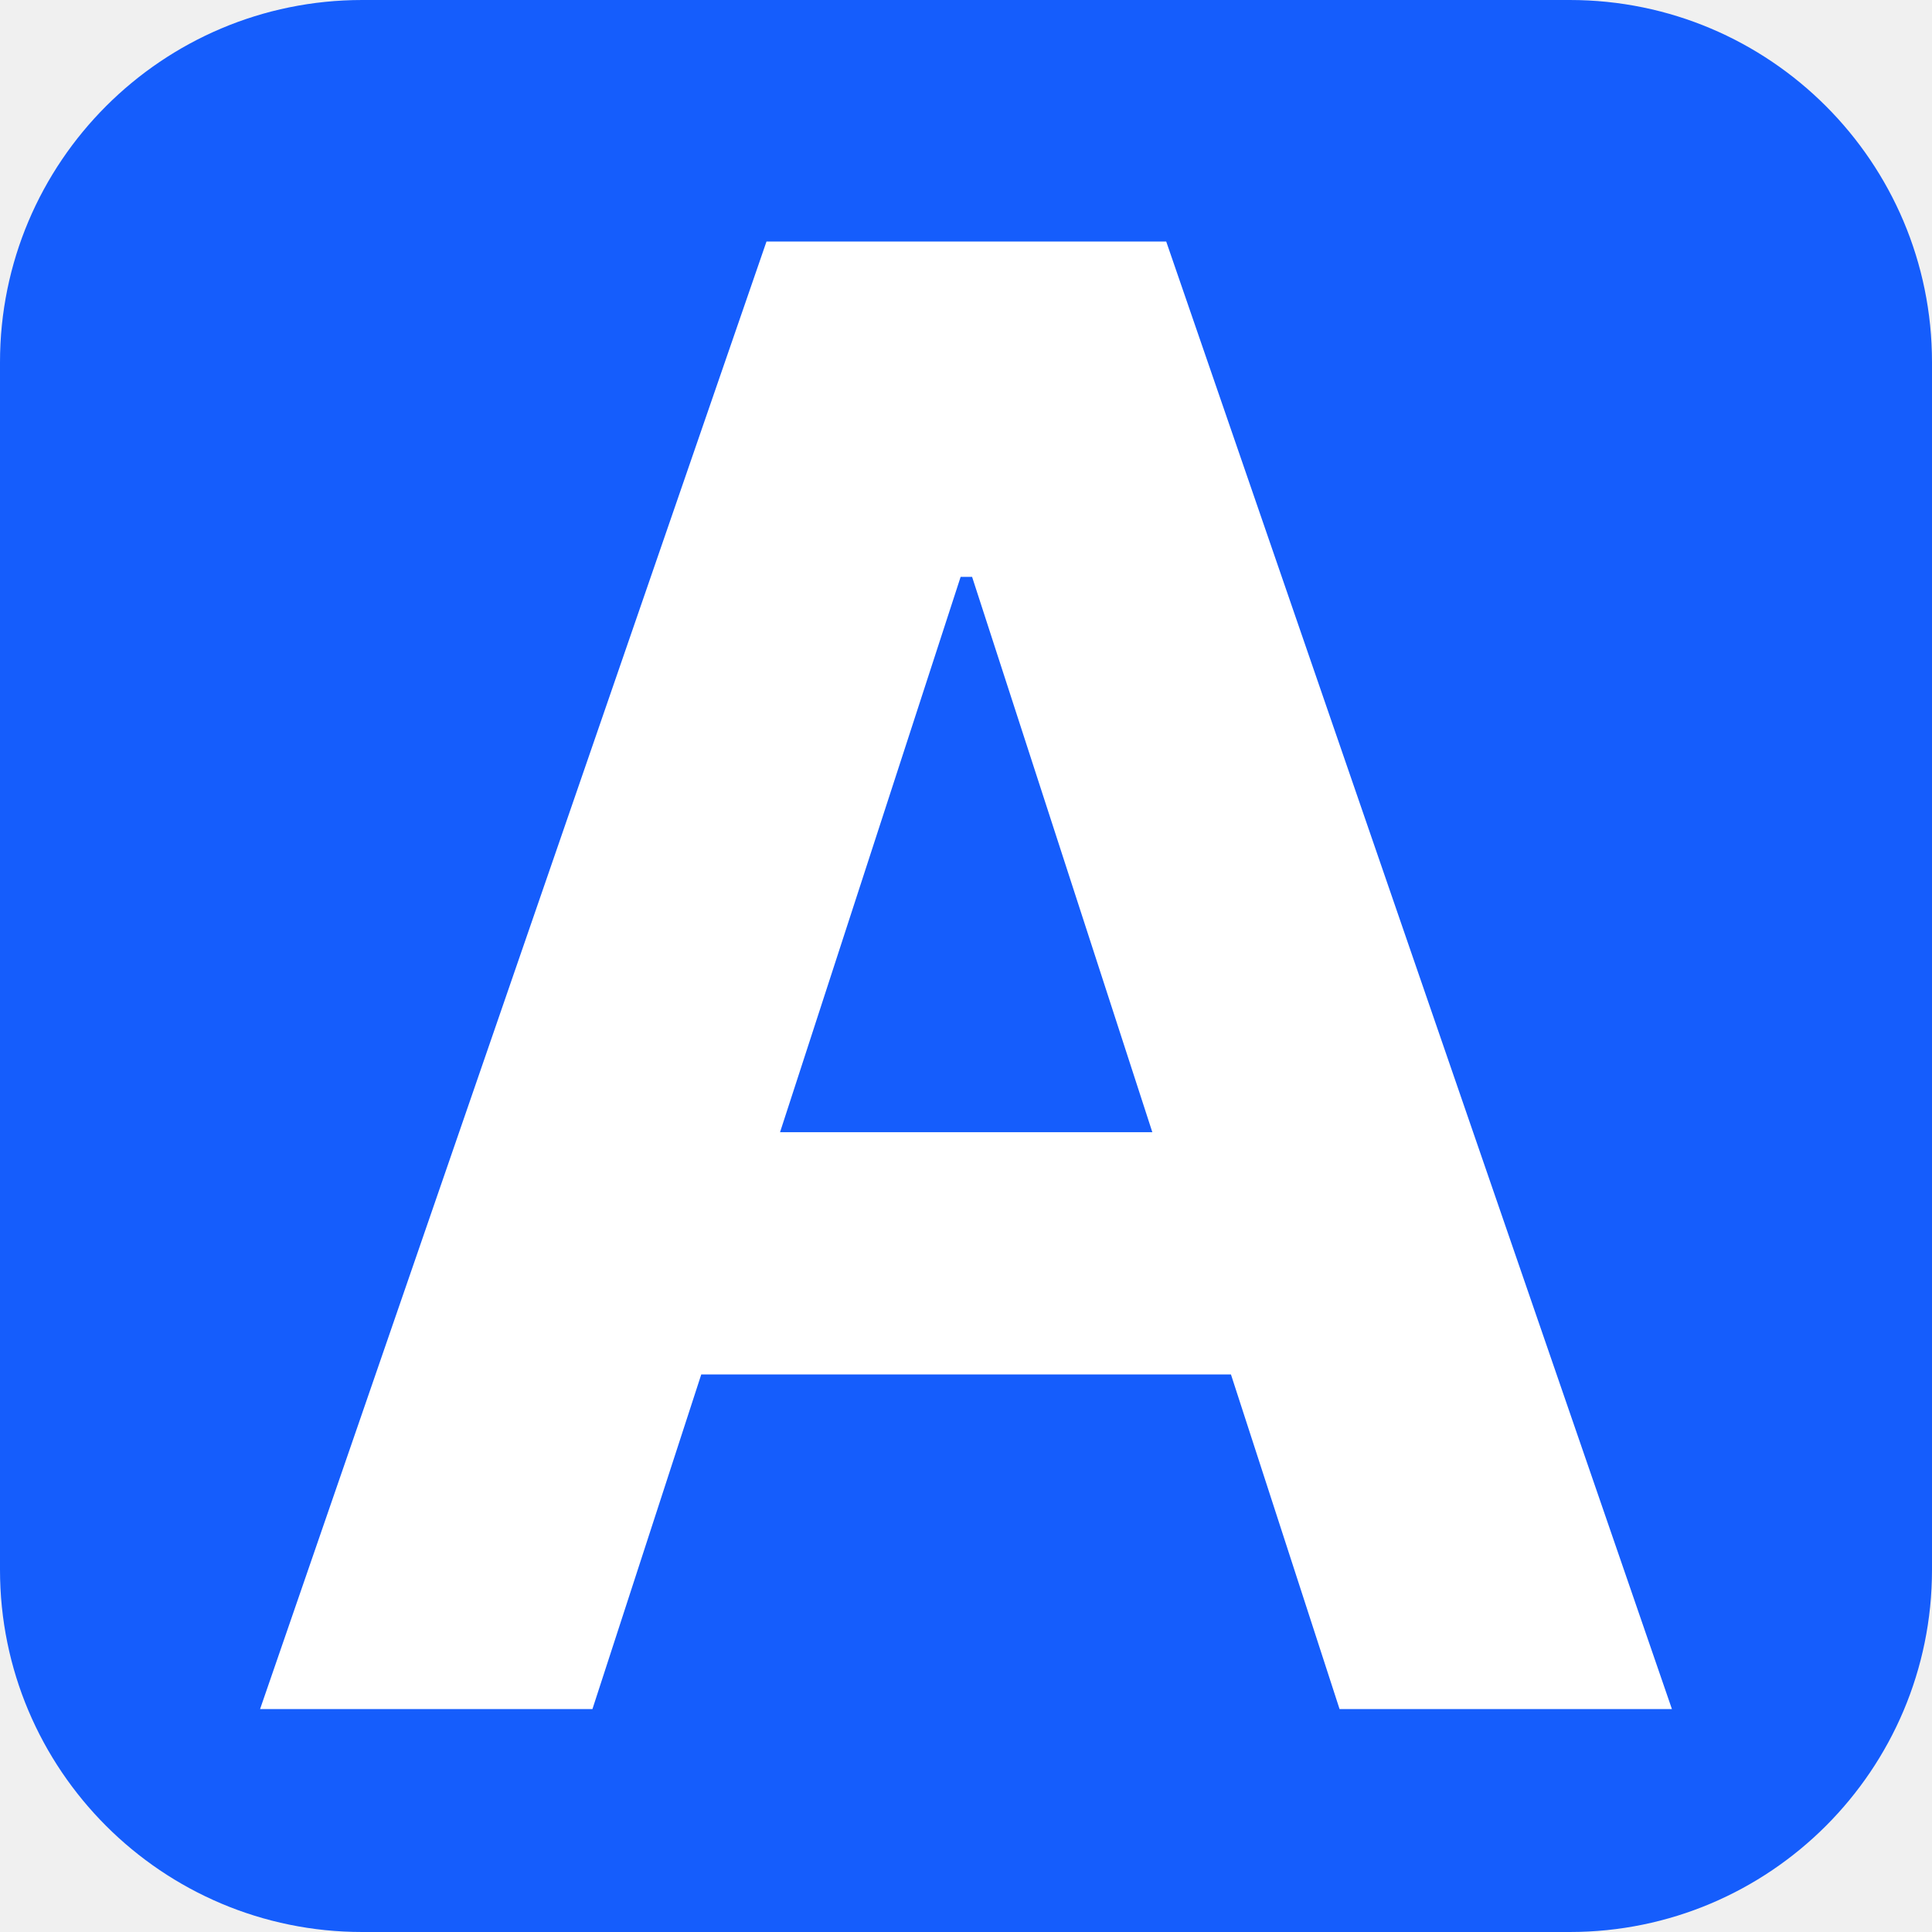
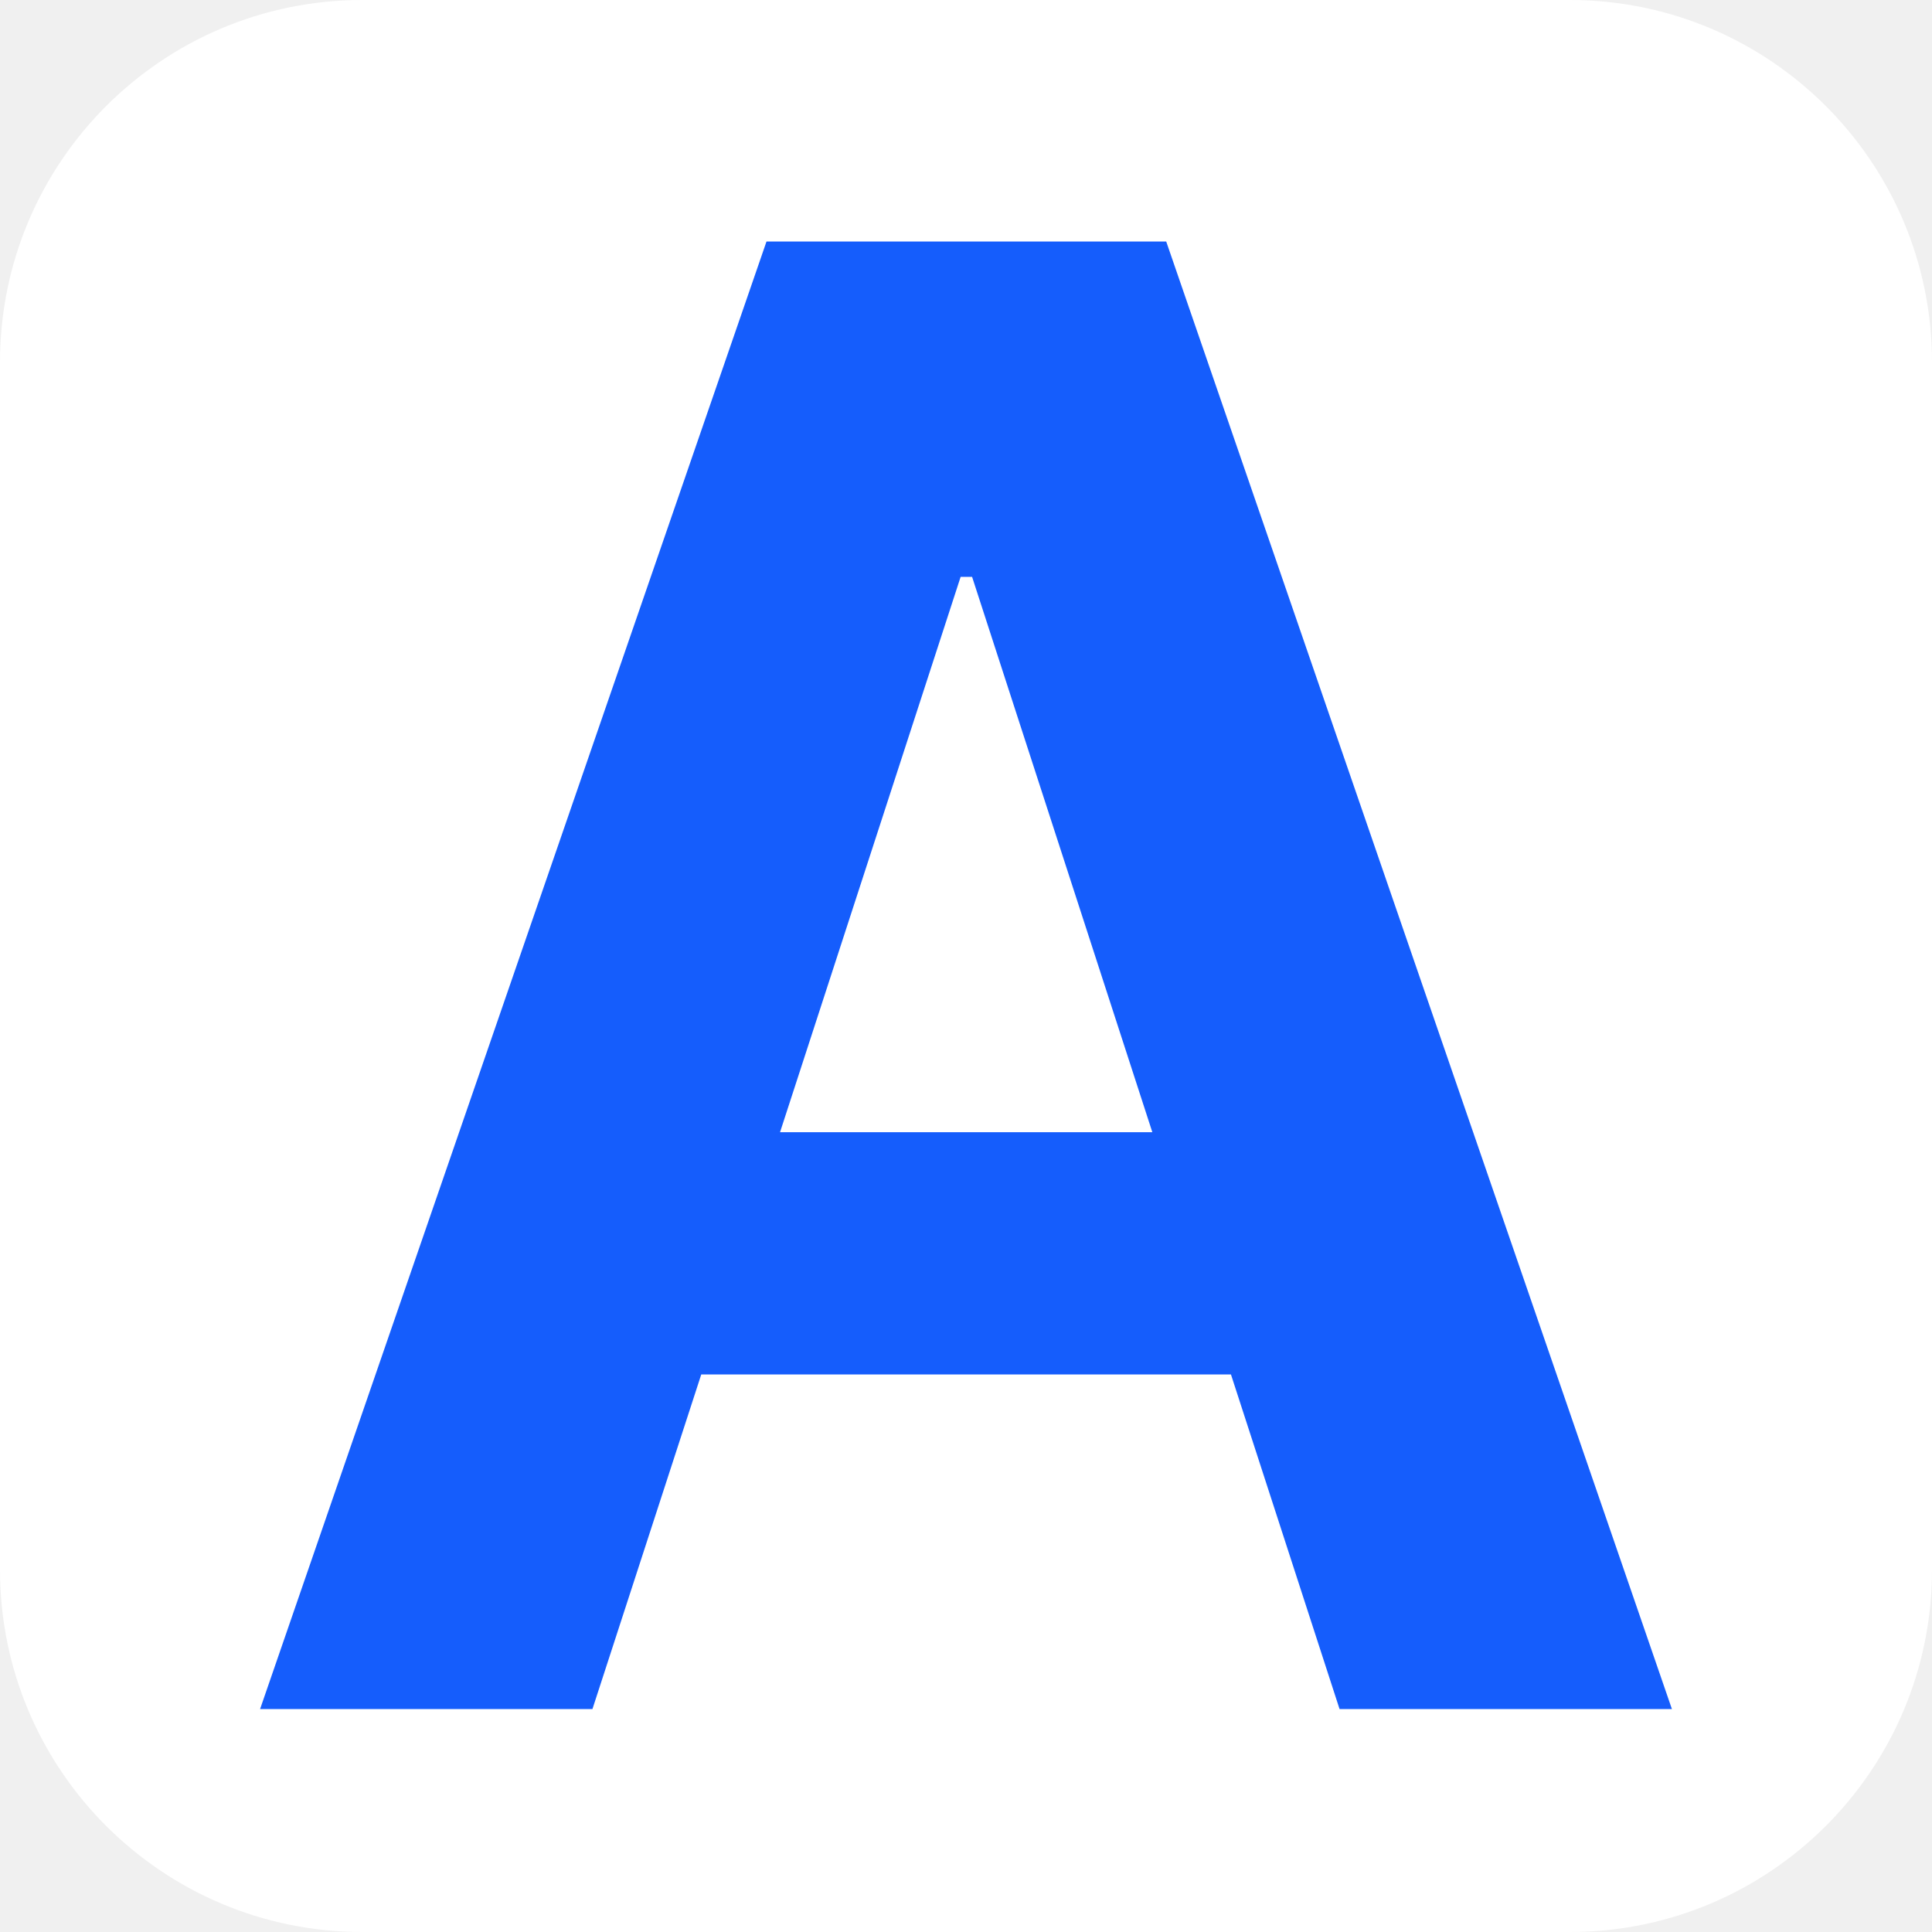
<svg xmlns="http://www.w3.org/2000/svg" width="104" height="104" viewBox="0 0 104 104" fill="none">
-   <rect width="104" height="104" rx="19.5" fill="#155DFC" />
-   <path d="M31.891 92H14L41.261 13H62.777L90 92H72.109L52.328 31.053H51.711L31.891 92ZM30.773 60.948H73.034V73.986H30.773V60.948Z" fill="white" />
+   <rect width="104" height="104" rx="19.5" fill="white" />
+   <path d="M31.891 92H14L41.261 13H62.777L90 92H72.109L52.328 31.053H51.711L31.891 92ZM30.773 60.948H73.034V73.986H30.773V60.948Z" fill="#155DFC" />
</svg>
